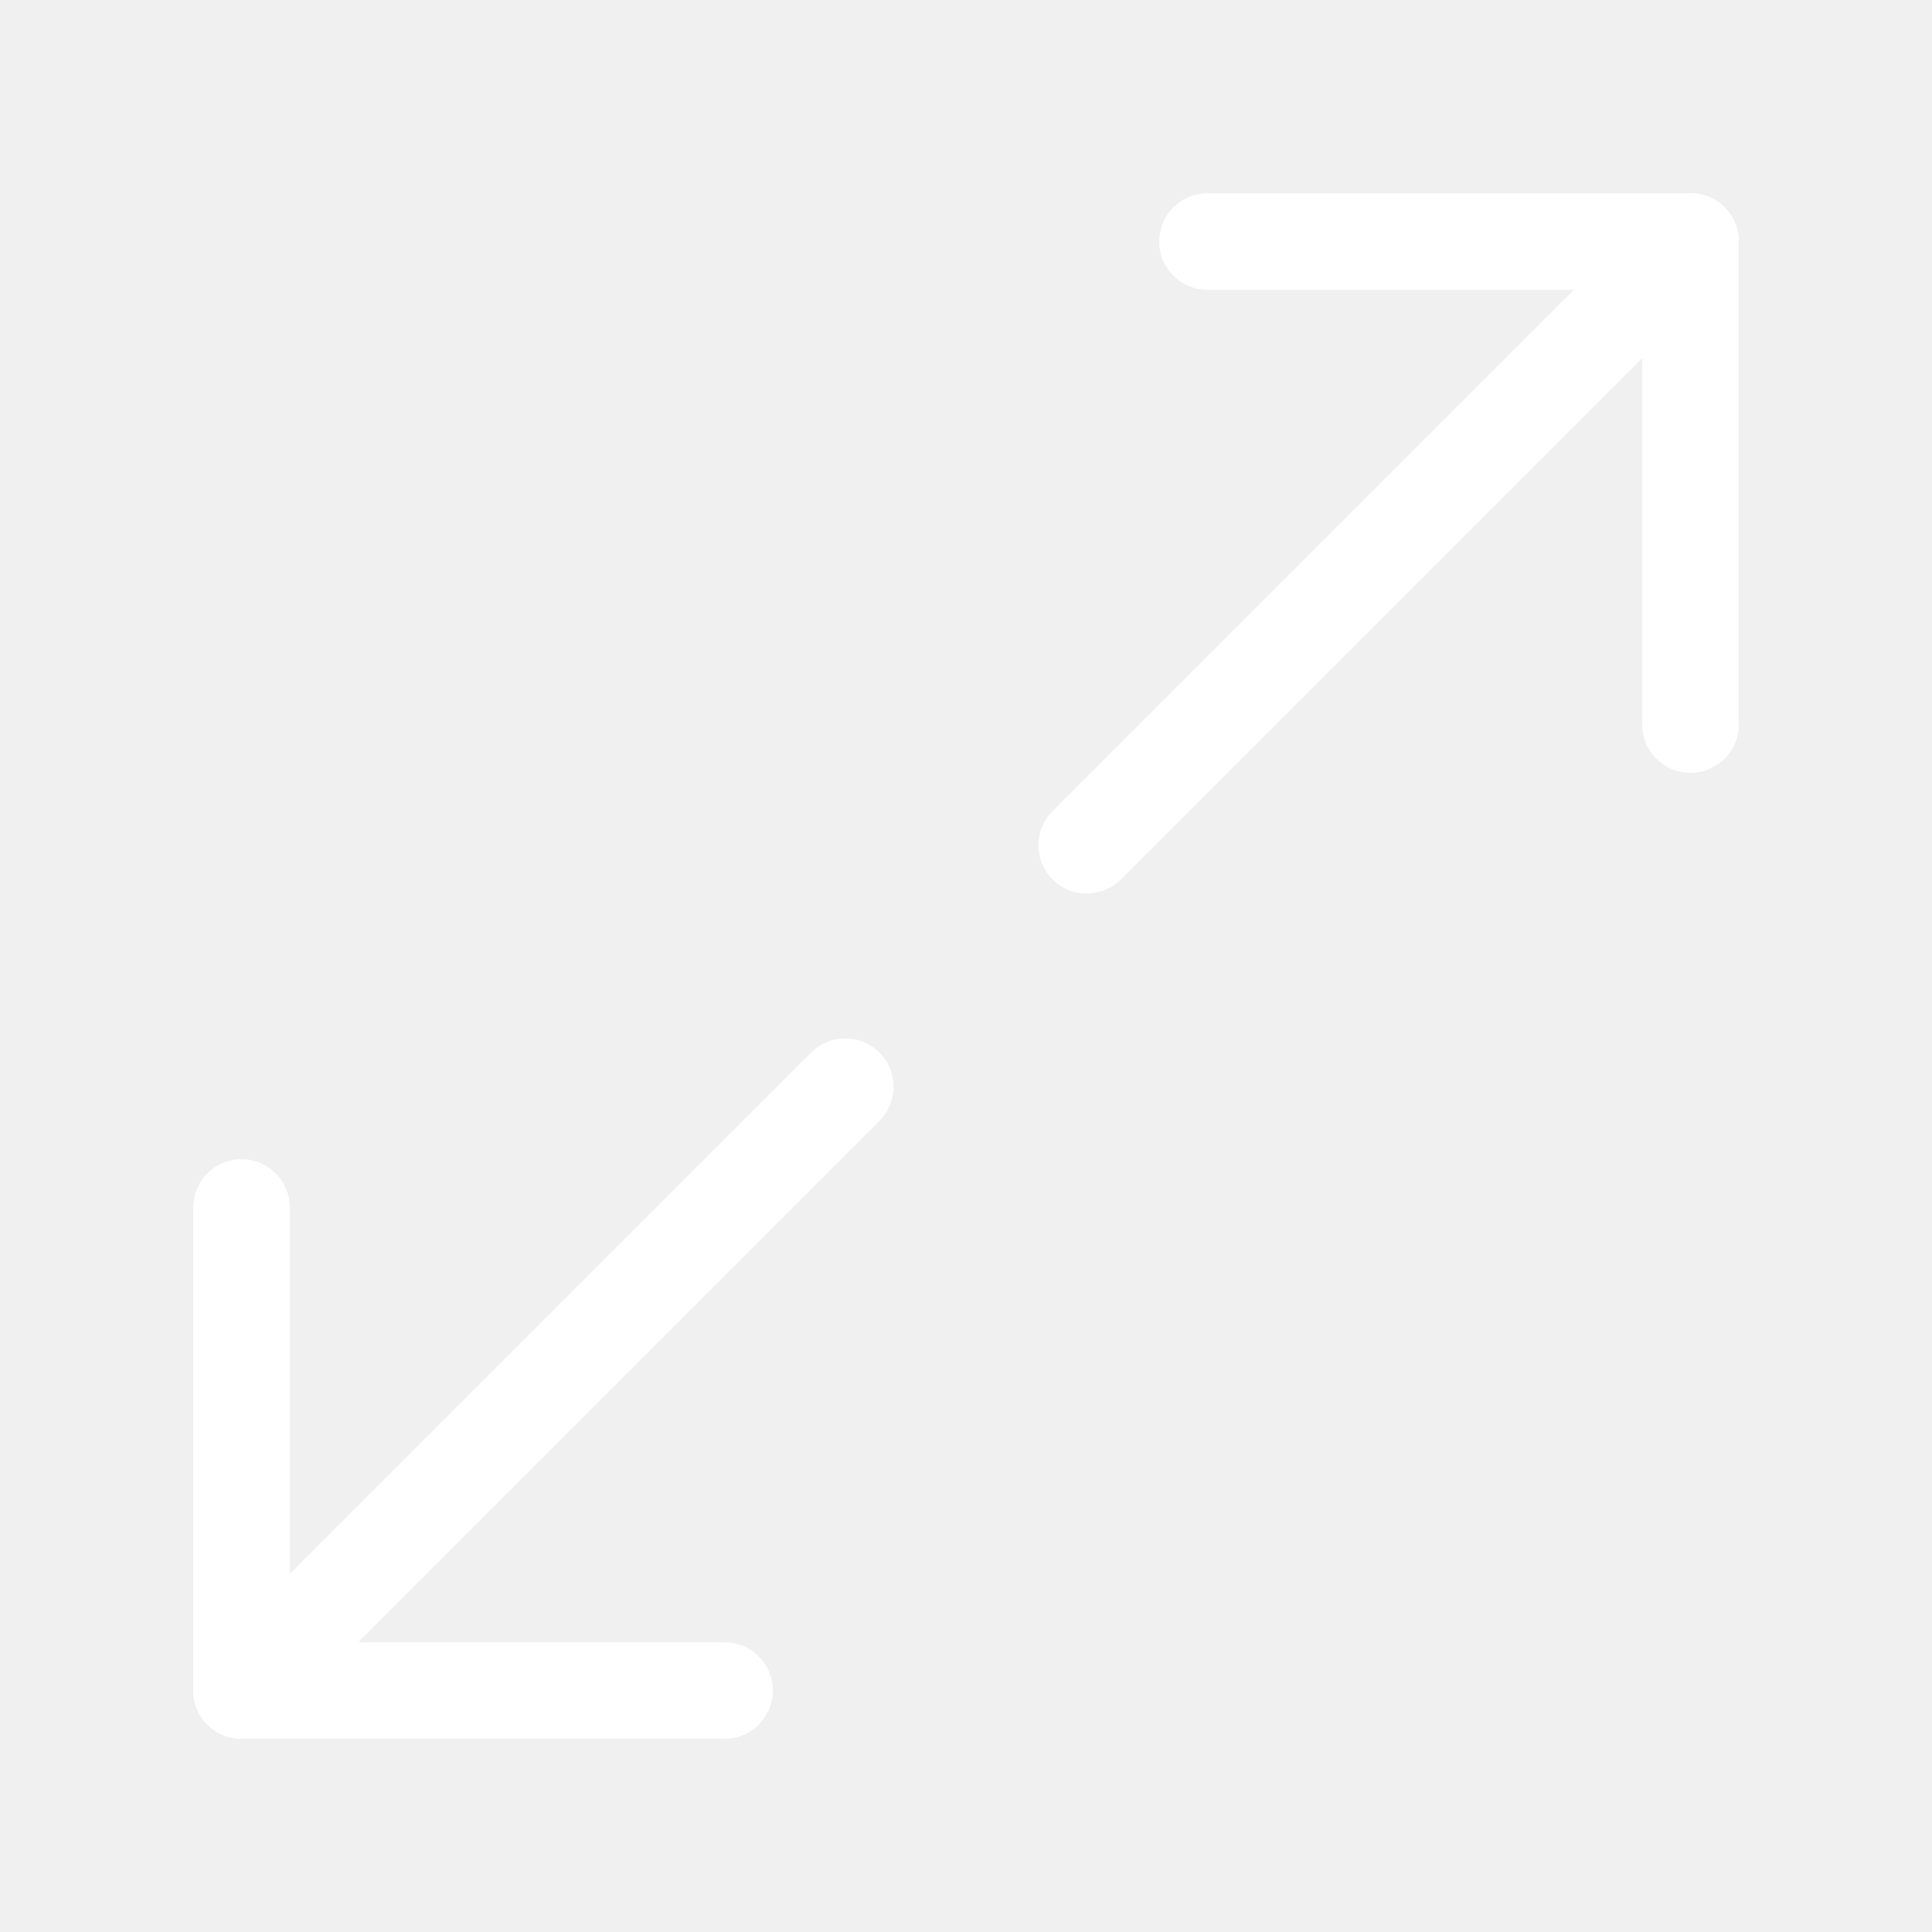
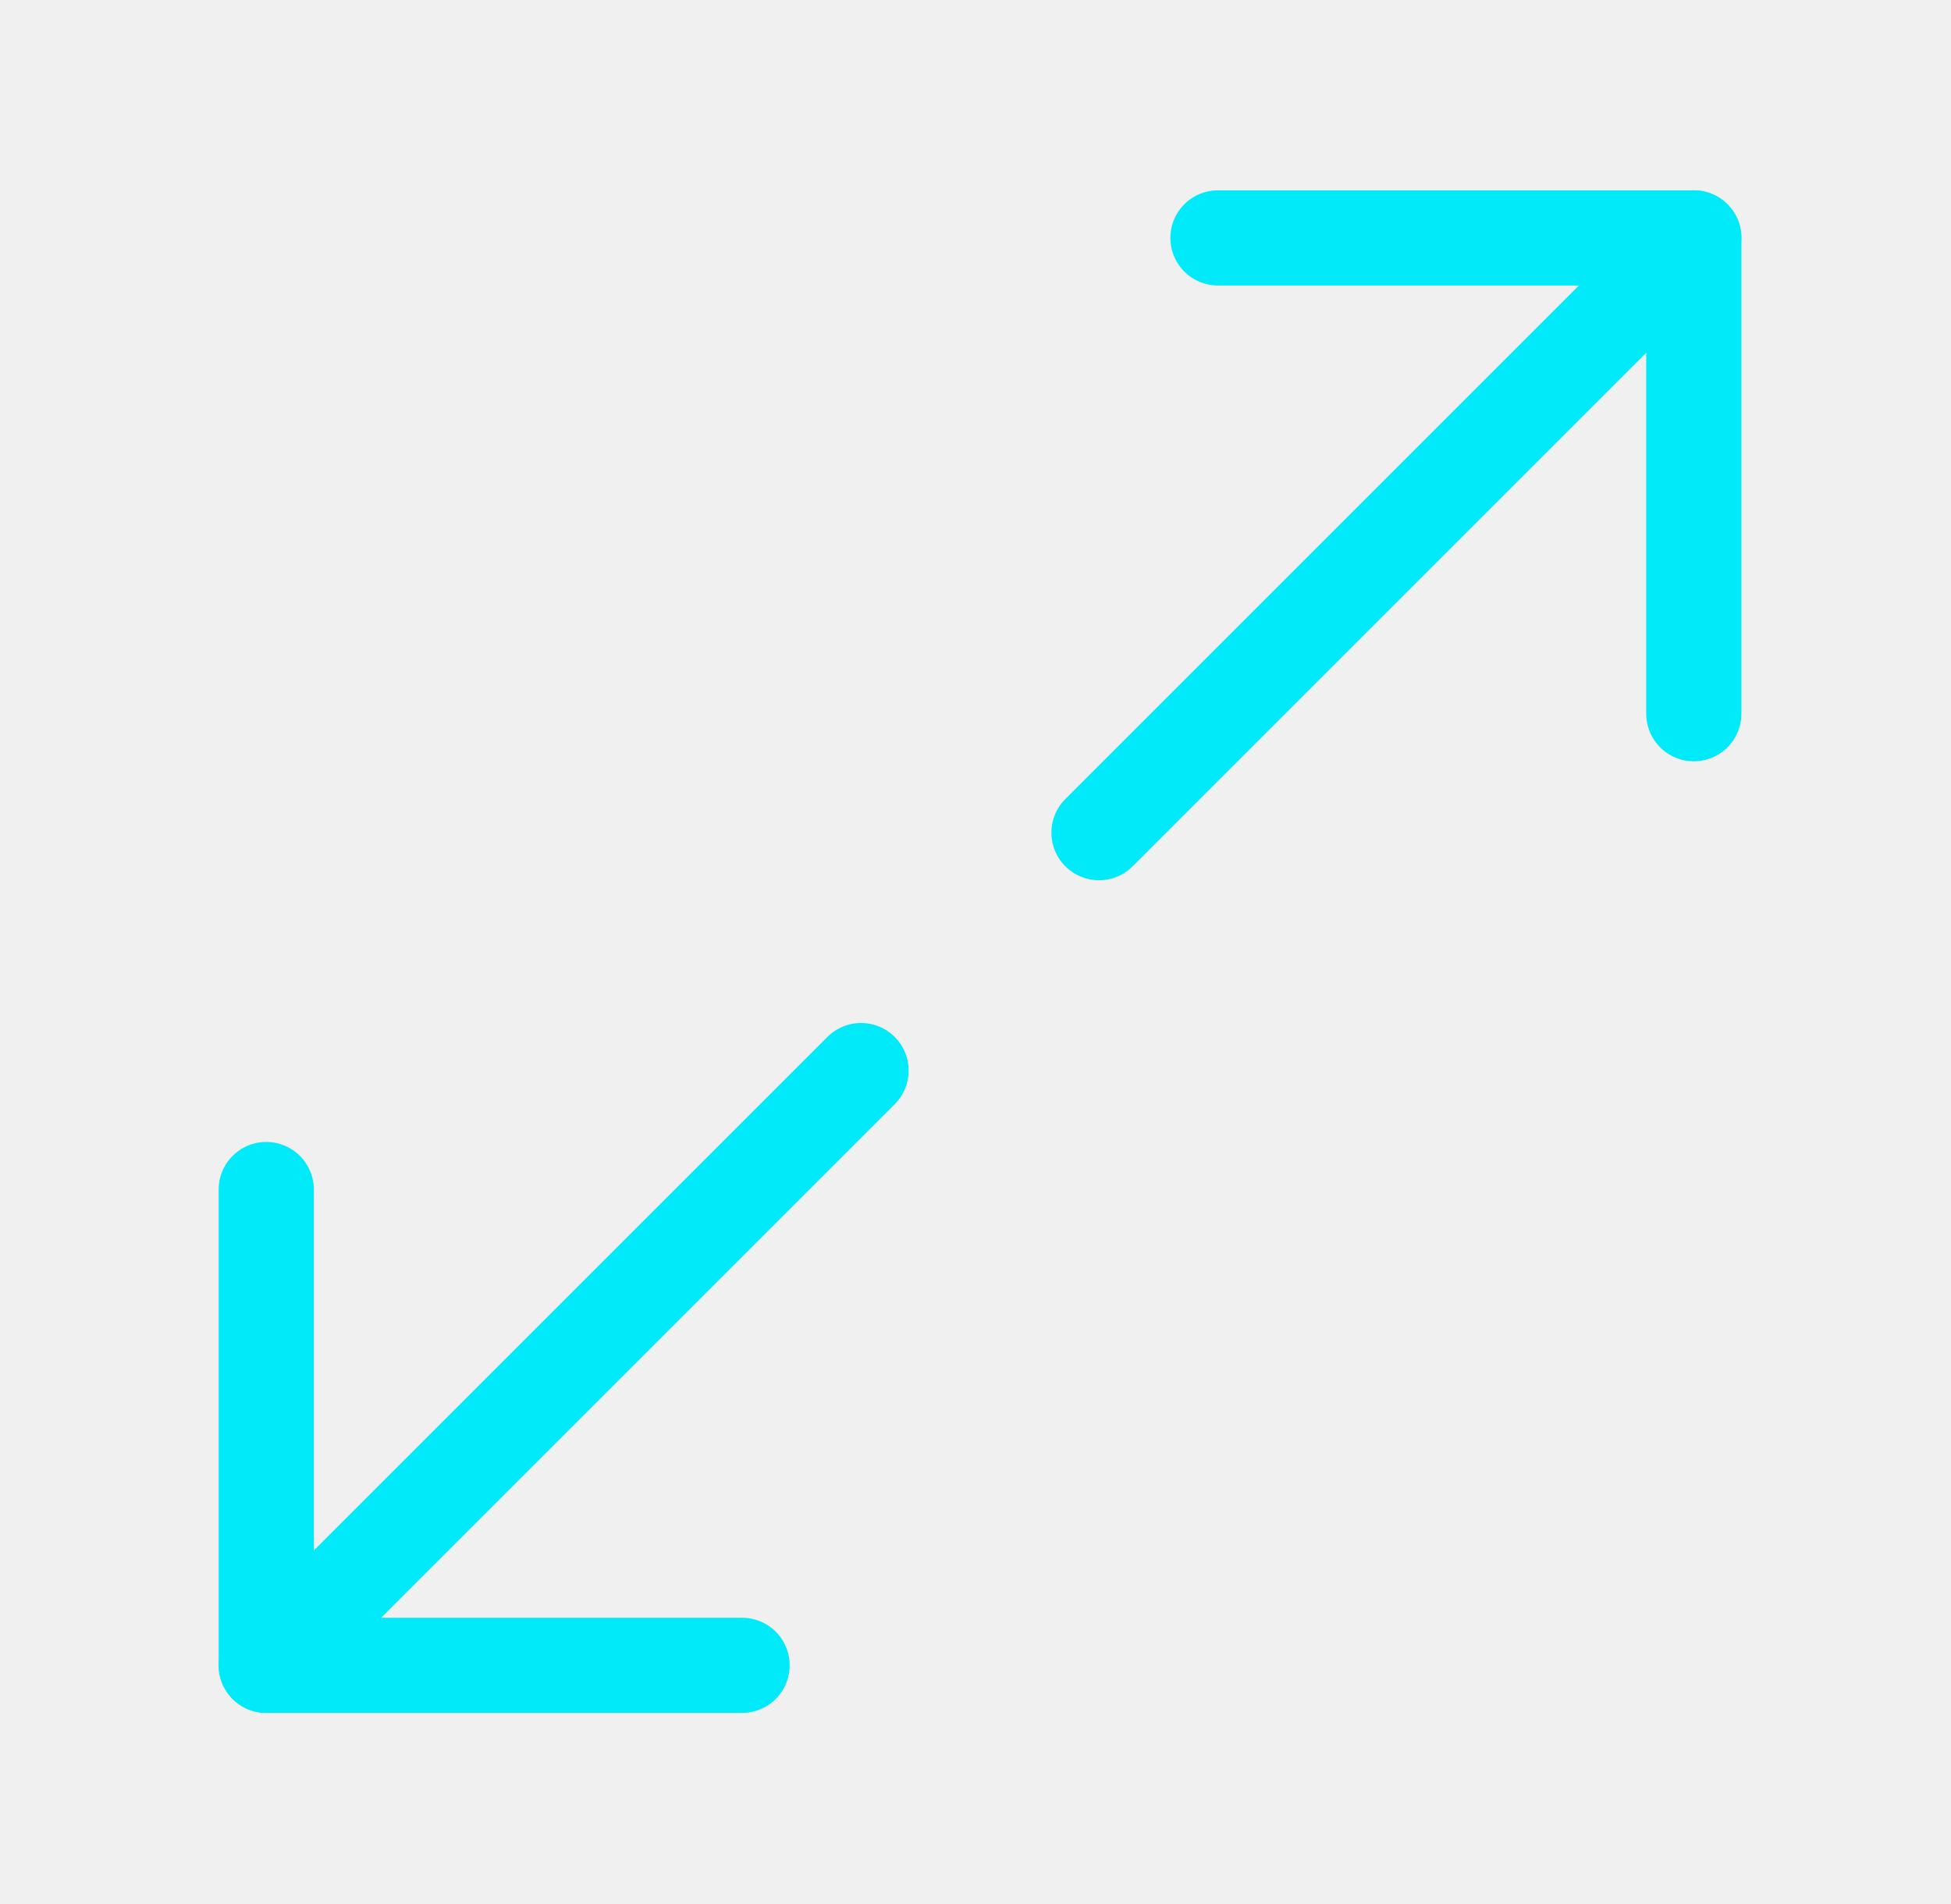
- <svg xmlns="http://www.w3.org/2000/svg" width="40" height="40" viewBox="0 0 40 40" fill="none">
-   <path d="M35 15V5H25" stroke="white" stroke-width="2" stroke-linecap="round" stroke-linejoin="round" />
-   <path d="M5 25V35H15" stroke="white" stroke-width="2" stroke-linecap="round" stroke-linejoin="round" />
-   <path d="M35 5L22.5 17.5" stroke="white" stroke-width="2" stroke-linecap="round" stroke-linejoin="round" />
-   <path d="M17.5 22.5L5 35" stroke="white" stroke-width="2" stroke-linecap="round" stroke-linejoin="round" />
+ <svg xmlns="http://www.w3.org/2000/svg" width="41" height="40" viewBox="0 0 41 40" fill="none">
+   <path d="M35.595 15V5H25.595" stroke="#01EAFA" stroke-width="2" stroke-linecap="round" stroke-linejoin="round" />
+   <path d="M5.595 25V35H15.595" stroke="#01EAFA" stroke-width="2" stroke-linecap="round" stroke-linejoin="round" />
+   <path d="M35.595 5L23.095 17.5" stroke="#01EAFA" stroke-width="2" stroke-linecap="round" stroke-linejoin="round" />
+   <path d="M18.095 22.5L5.595 35" stroke="#01EAFA" stroke-width="2" stroke-linecap="round" stroke-linejoin="round" />
</svg>
